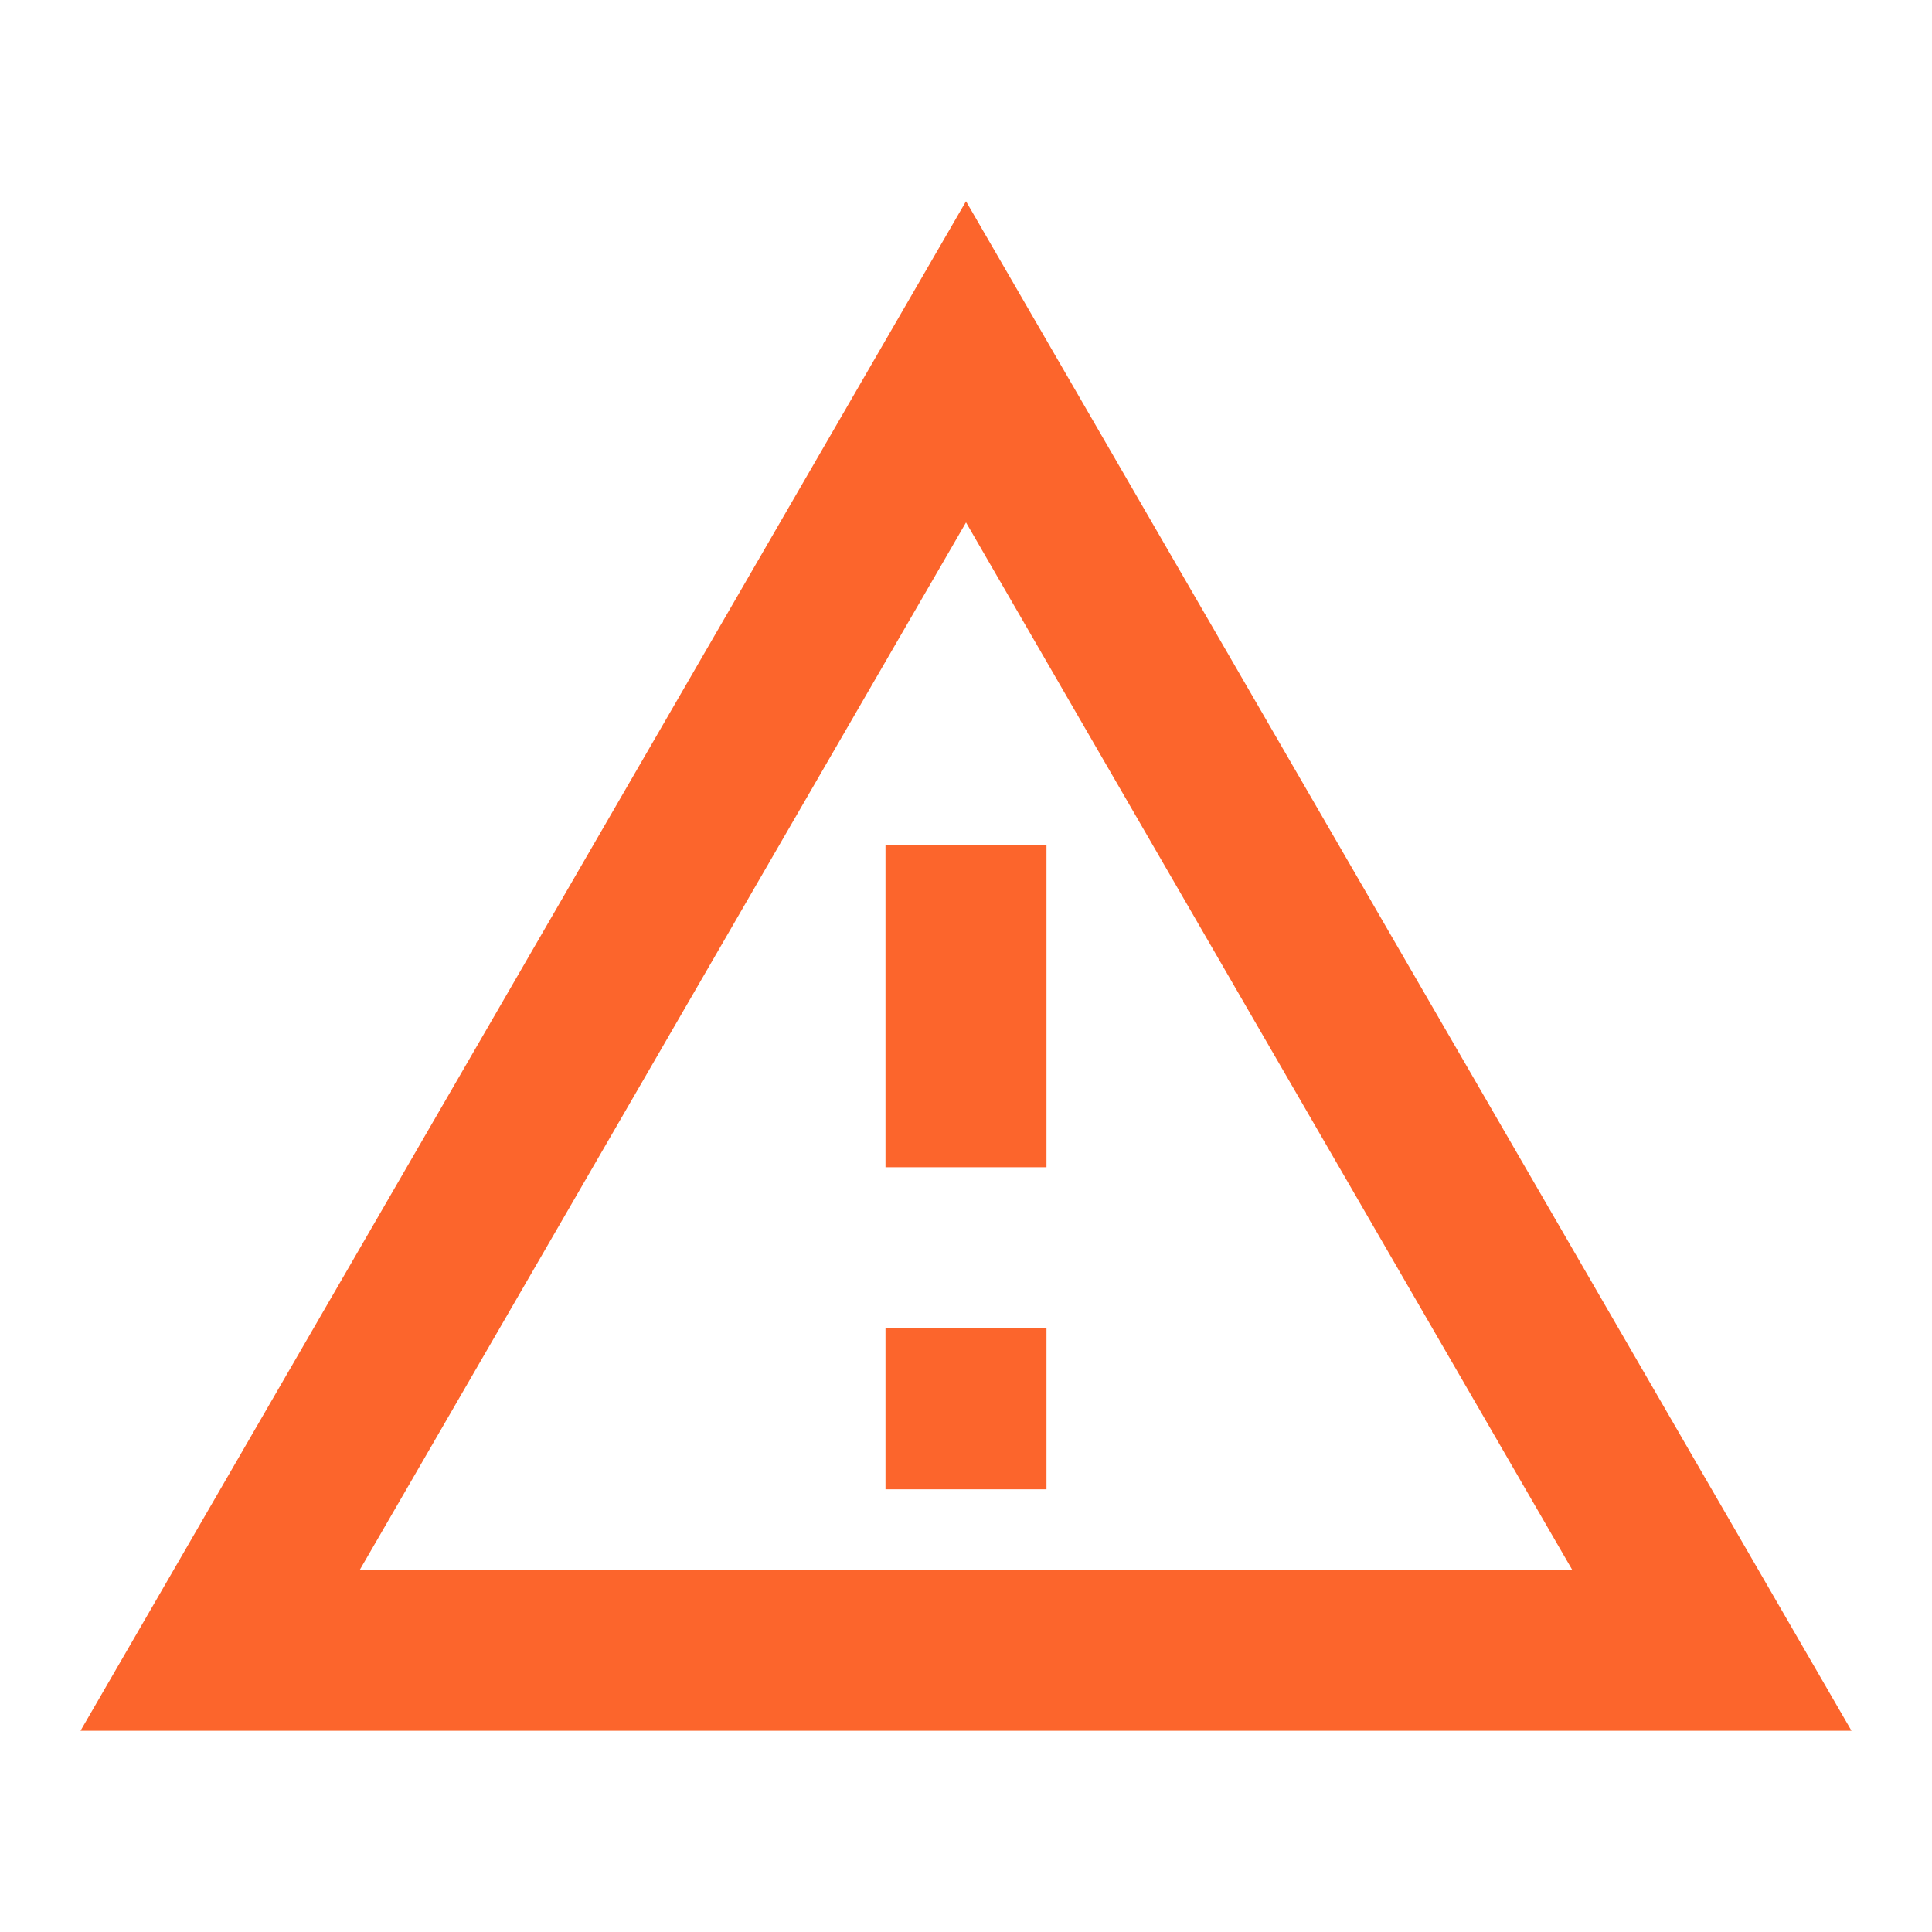
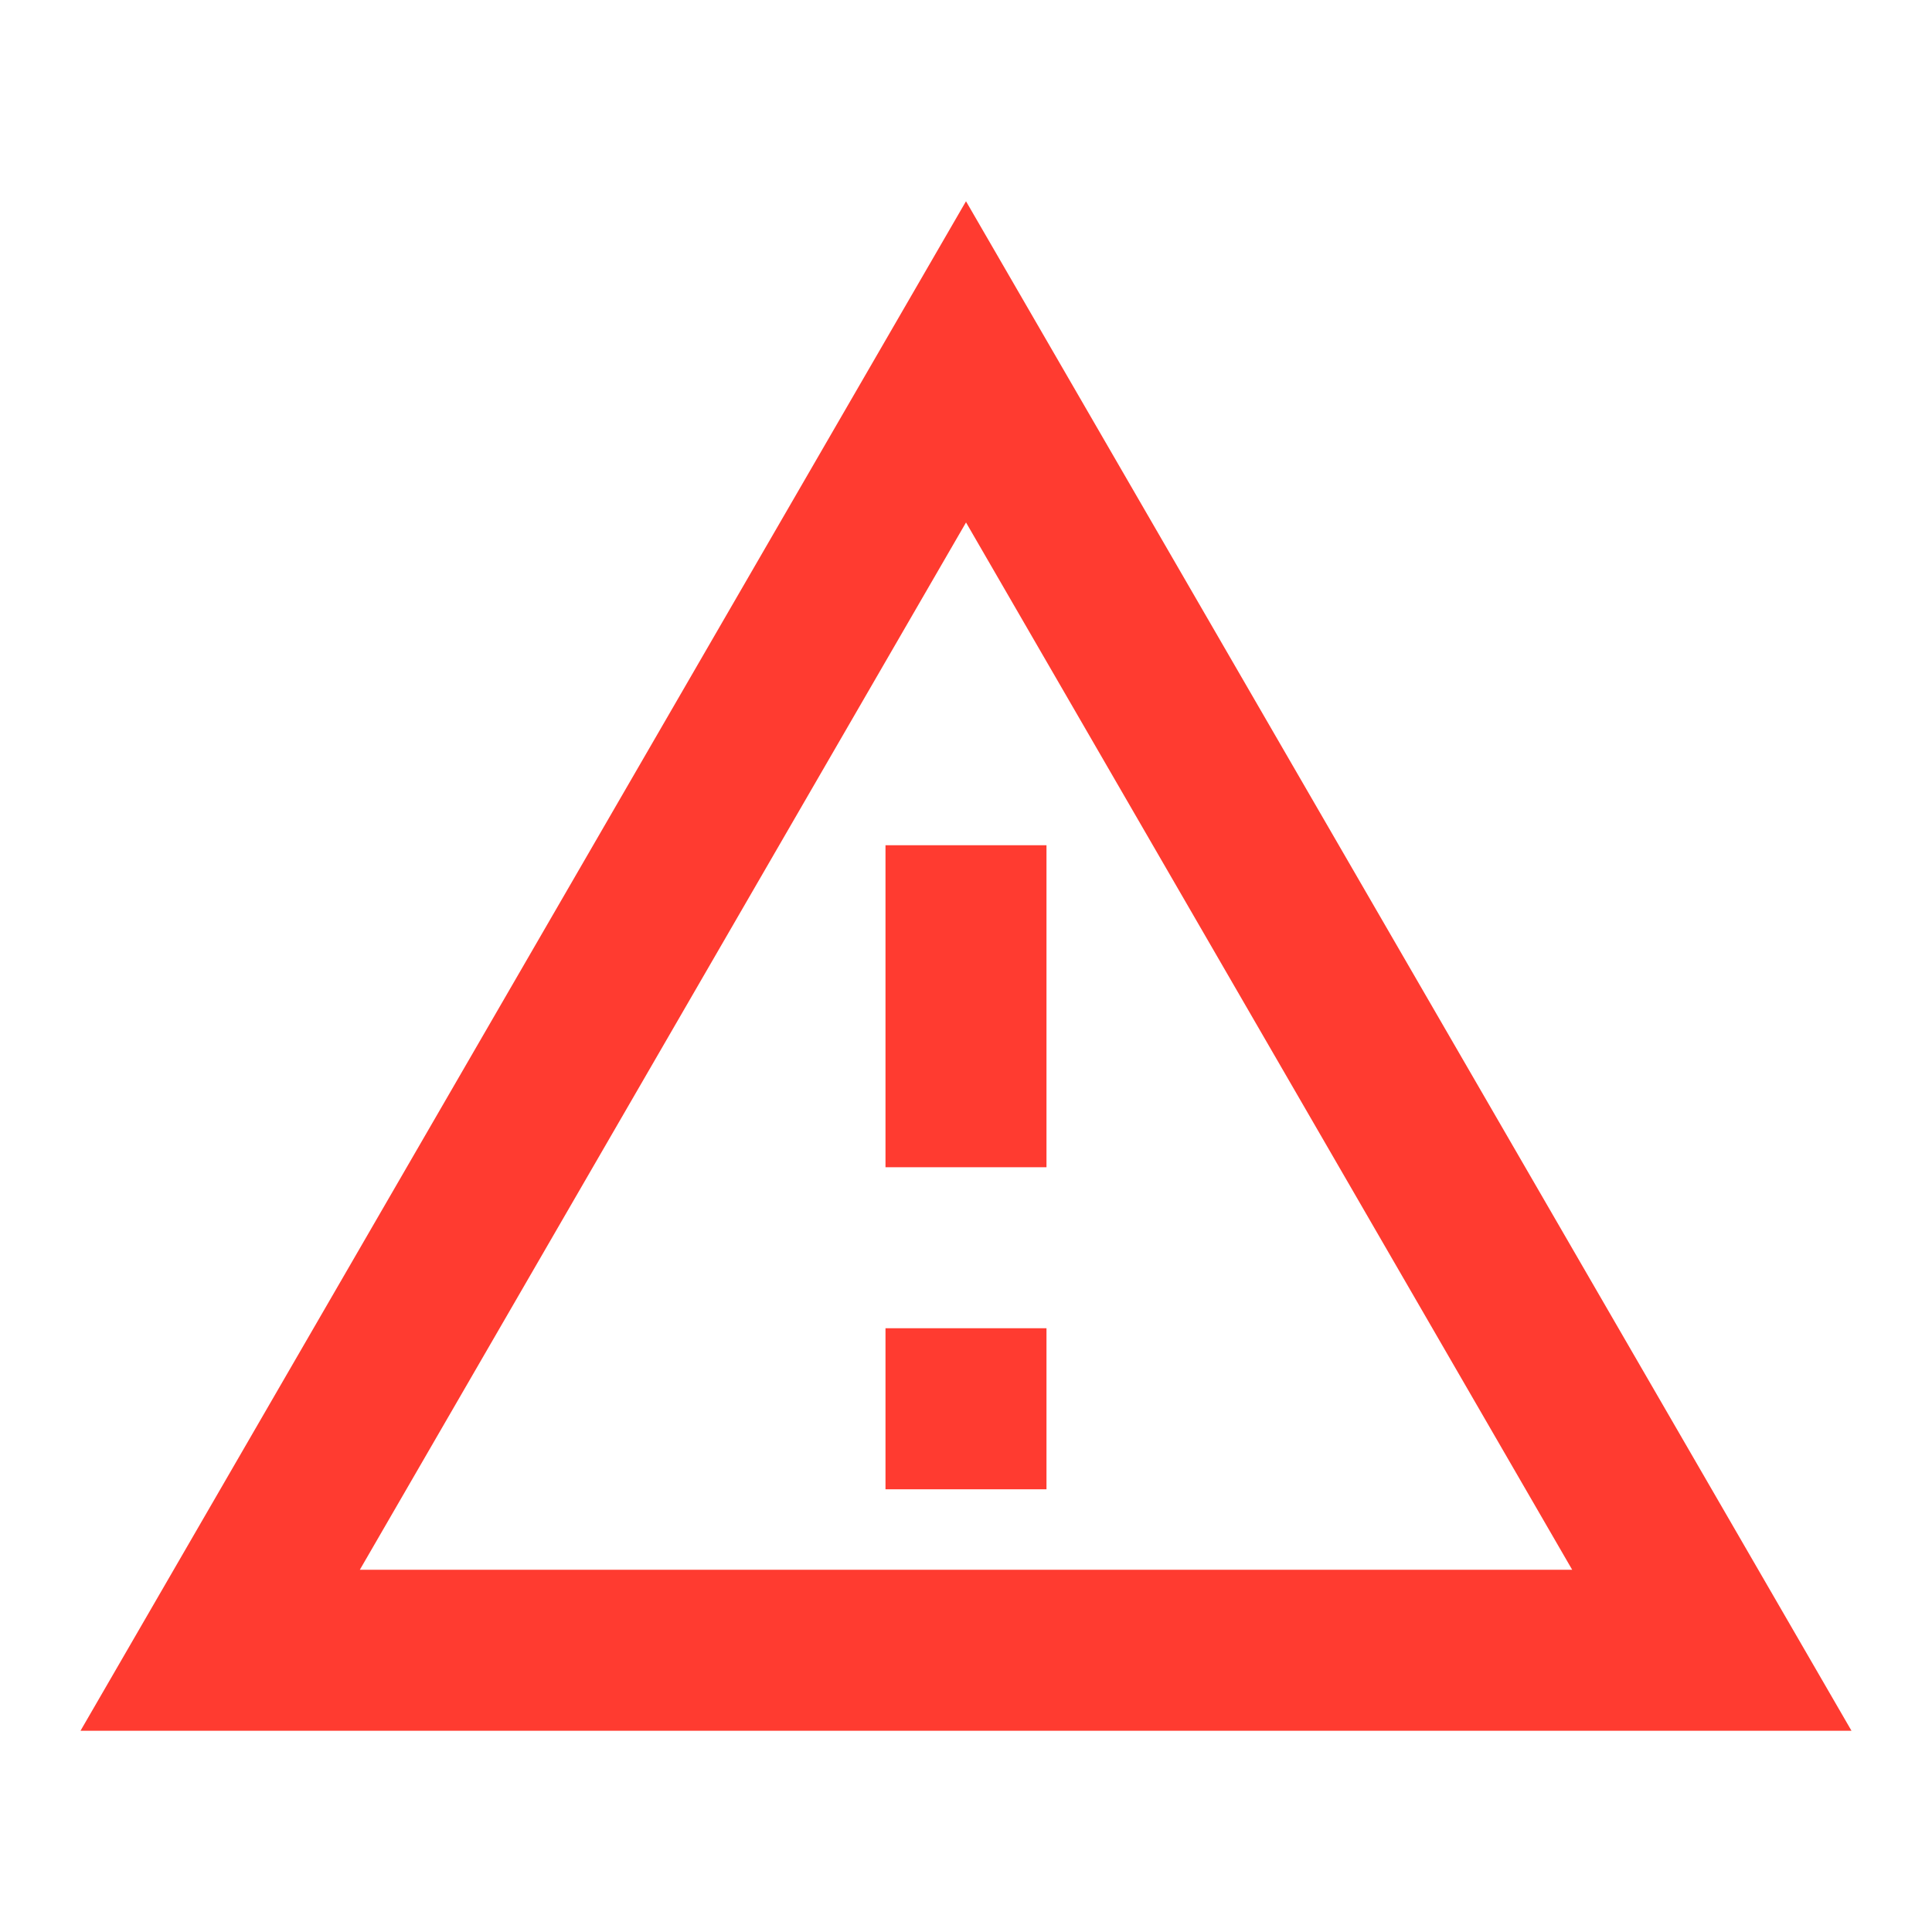
<svg xmlns="http://www.w3.org/2000/svg" width="100" height="100" viewBox="0 0 100 100" fill="none">
  <g id="alert/warning_amber_24px">
-     <path id="icon/outlined/alert/warning_amber_24px" fill-rule="evenodd" clip-rule="evenodd" d="M4.167 89.584L50 10.417L95.833 89.584H4.167ZM81.376 81.251L50.001 27.043L18.625 81.251H81.376ZM54.166 68.75H45.833V77.084H54.166V68.75ZM45.833 43.75H54.166V60.417H45.833V43.75Z" fill="#FC652C" />
+     <path id="icon/outlined/alert/warning_amber_24px" fill-rule="evenodd" clip-rule="evenodd" d="M4.167 89.584L50 10.417L95.833 89.584H4.167ZM81.376 81.251L50.001 27.043L18.625 81.251H81.376ZM54.166 68.75H45.833V77.084H54.166V68.75ZM45.833 43.75H54.166V60.417H45.833V43.75Z" fill="#FF3B30" />
  </g>
</svg>
